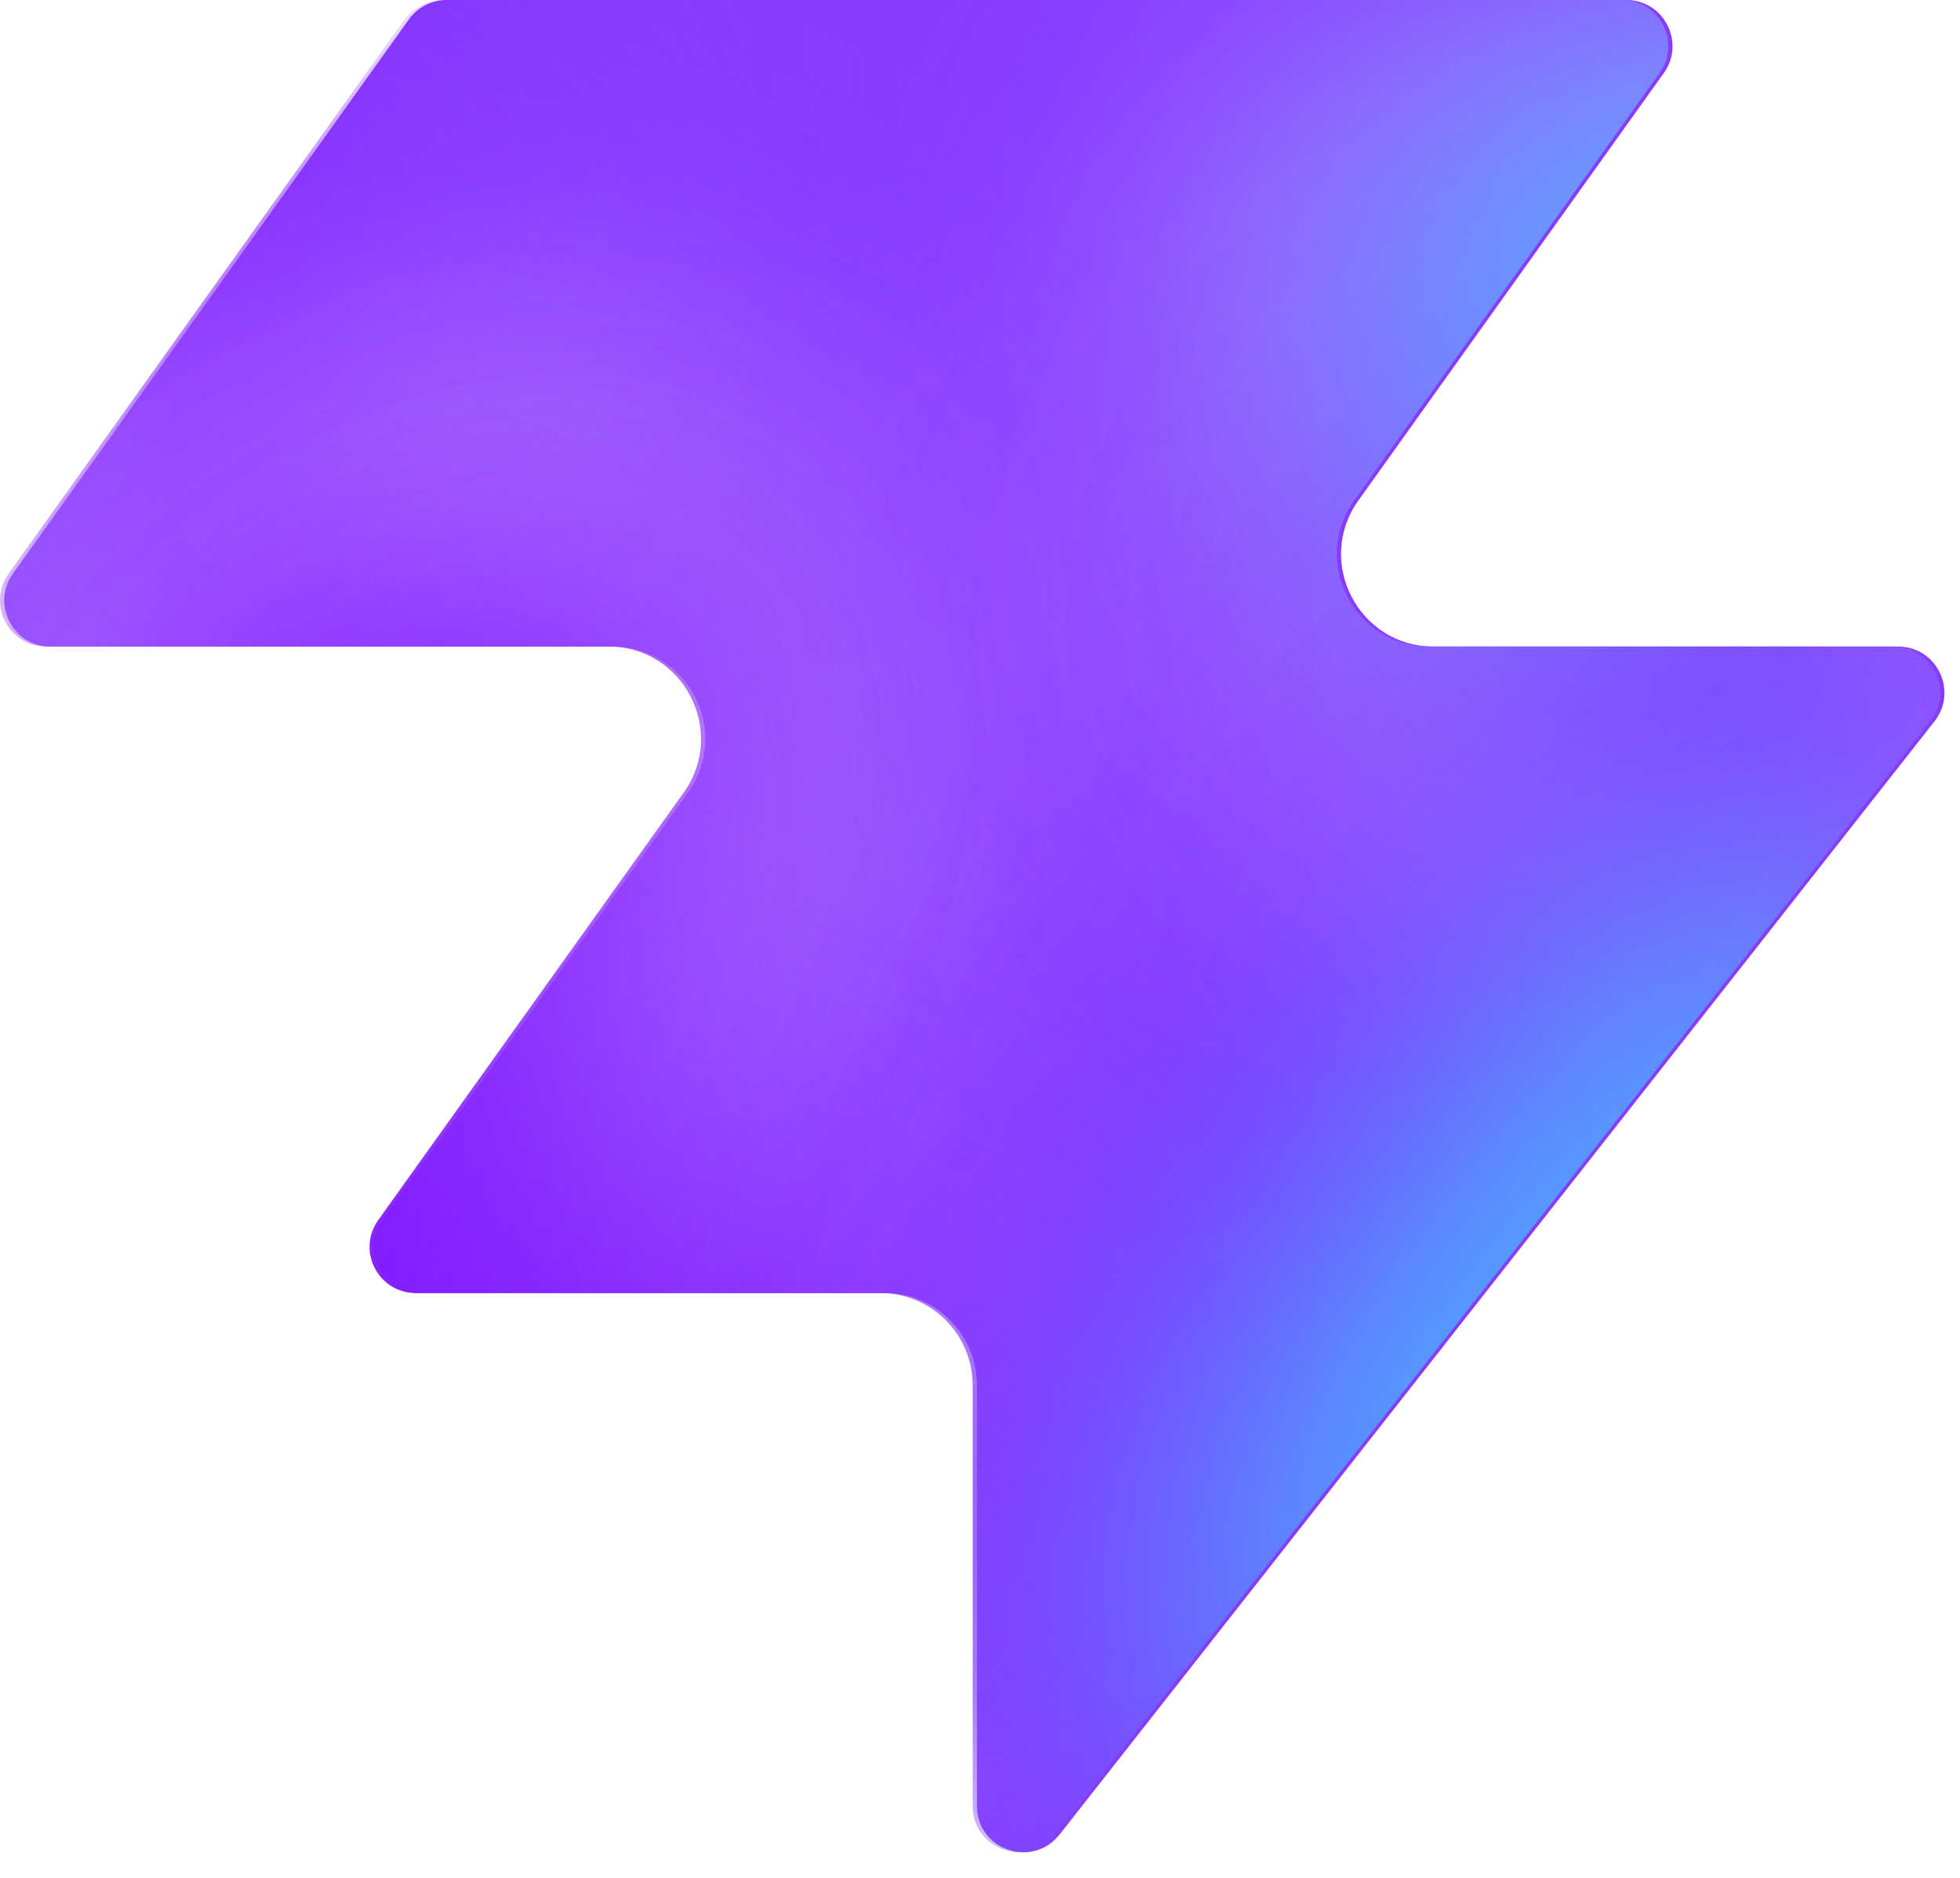
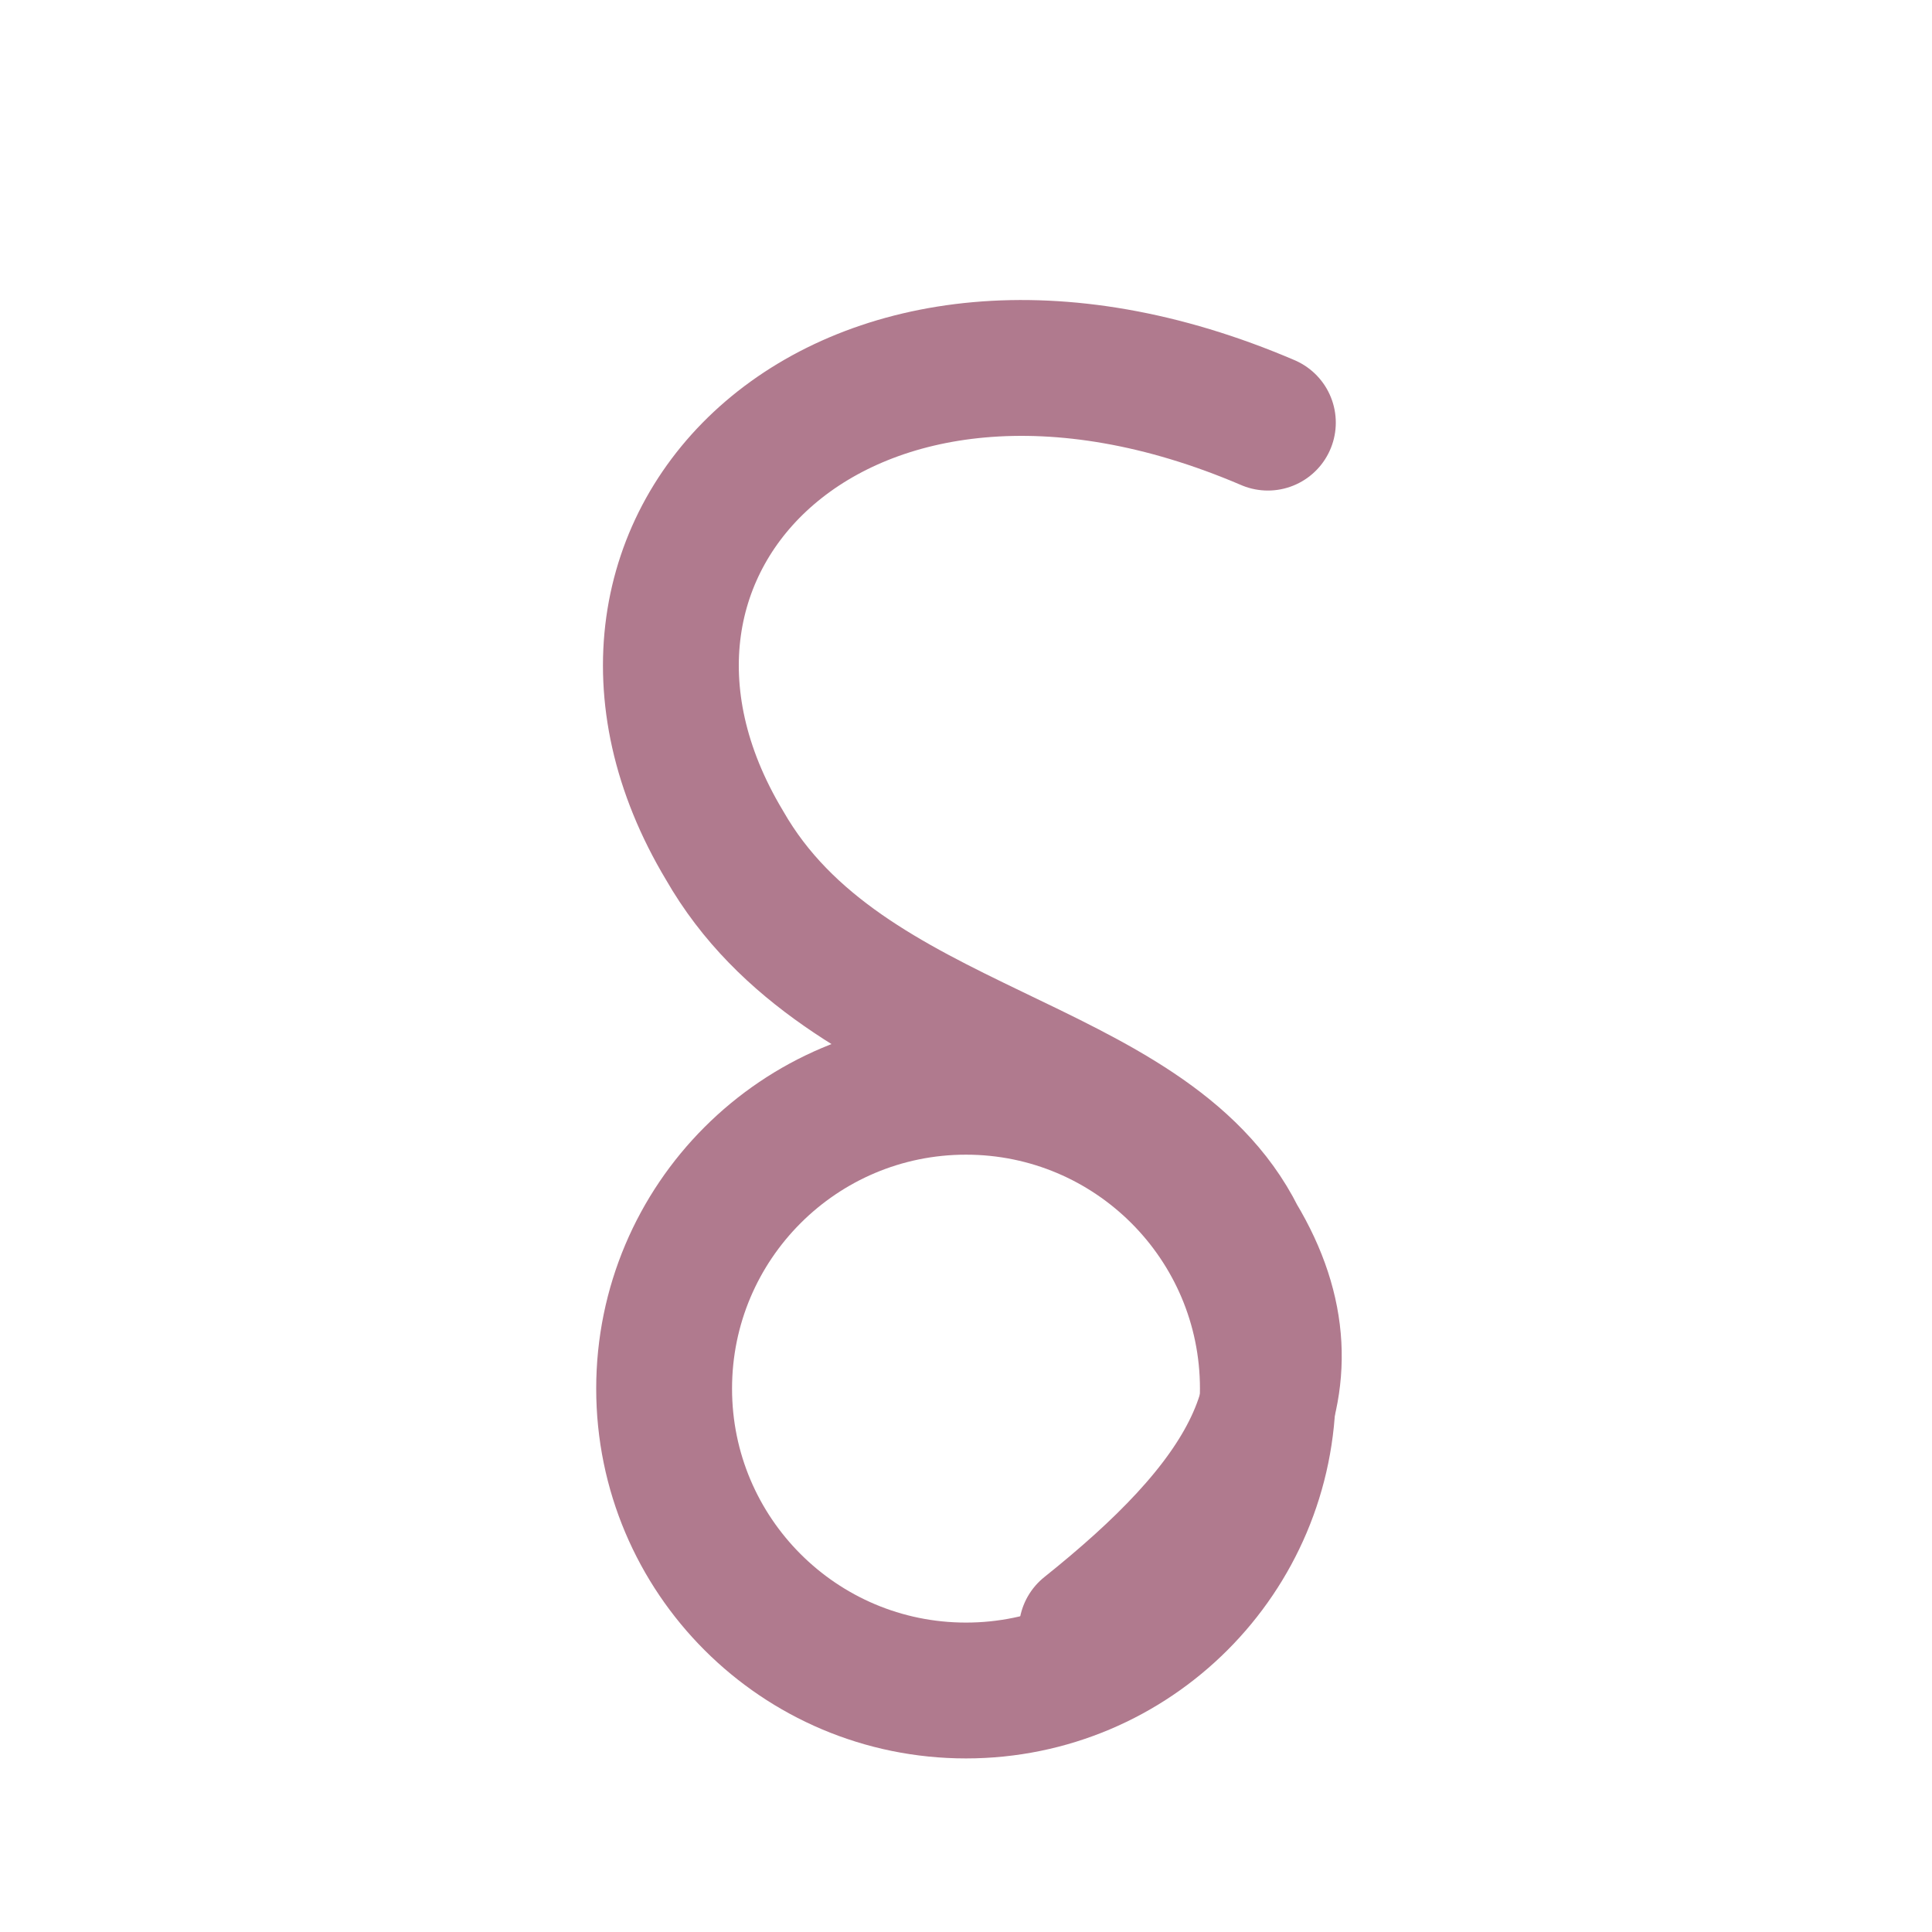
- <svg xmlns="http://www.w3.org/2000/svg" width="48" height="46" fill="none" viewBox="0 0 48 46">
-   <path fill="#863bff" d="M25.946 44.938c-.664.845-2.021.375-2.021-.698V33.937a2.26 2.26 0 0 0-2.262-2.262H10.287c-.92 0-1.456-1.04-.92-1.788l7.48-10.471c1.07-1.497 0-3.578-1.842-3.578H1.237c-.92 0-1.456-1.04-.92-1.788L10.013.474c.214-.297.556-.474.92-.474h28.894c.92 0 1.456 1.04.92 1.788l-7.48 10.471c-1.07 1.498 0 3.579 1.842 3.579h11.377c.943 0 1.473 1.088.89 1.83L25.947 44.94z" style="fill:#863bff;fill:color(display-p3 .525 .23 1);fill-opacity:1" />
-   <mask id="a" width="48" height="46" x="0" y="0" maskUnits="userSpaceOnUse" style="mask-type:alpha">
-     <path fill="#000" d="M25.842 44.938c-.664.844-2.021.375-2.021-.698V33.937a2.26 2.26 0 0 0-2.262-2.262H10.183c-.92 0-1.456-1.04-.92-1.788l7.48-10.471c1.07-1.498 0-3.579-1.842-3.579H1.133c-.92 0-1.456-1.04-.92-1.787L9.91.473c.214-.297.556-.474.92-.474h28.894c.92 0 1.456 1.04.92 1.788l-7.48 10.471c-1.07 1.498 0 3.578 1.842 3.578h11.377c.943 0 1.473 1.088.89 1.832L25.843 44.94z" style="fill:#000;fill-opacity:1" />
-   </mask>
-   <g mask="url(#a)">
-     <g filter="url(#b)">
-       <ellipse cx="5.508" cy="14.704" fill="#ede6ff" rx="5.508" ry="14.704" style="fill:#ede6ff;fill:color(display-p3 .927 .903 1);fill-opacity:1" transform="matrix(.00324 1 1 -.00324 -4.47 31.516)" />
-     </g>
-     <g filter="url(#c)">
-       <ellipse cx="10.399" cy="29.851" fill="#ede6ff" rx="10.399" ry="29.851" style="fill:#ede6ff;fill:color(display-p3 .927 .903 1);fill-opacity:1" transform="matrix(.00324 1 1 -.00324 -39.328 7.883)" />
-     </g>
-     <g filter="url(#d)">
-       <ellipse cx="5.508" cy="30.487" fill="#7e14ff" rx="5.508" ry="30.487" style="fill:#7e14ff;fill:color(display-p3 .492 .077 1);fill-opacity:1" transform="rotate(89.814 -25.913 -14.639)scale(1 -1)" />
-     </g>
-     <g filter="url(#e)">
-       <ellipse cx="5.508" cy="30.599" fill="#7e14ff" rx="5.508" ry="30.599" style="fill:#7e14ff;fill:color(display-p3 .492 .077 1);fill-opacity:1" transform="rotate(89.814 -32.644 -3.334)scale(1 -1)" />
-     </g>
-     <g filter="url(#f)">
-       <ellipse cx="5.508" cy="30.599" fill="#7e14ff" rx="5.508" ry="30.599" style="fill:#7e14ff;fill:color(display-p3 .492 .077 1);fill-opacity:1" transform="matrix(.00324 1 1 -.00324 -34.34 30.47)" />
-     </g>
-     <g filter="url(#g)">
-       <ellipse cx="14.072" cy="22.078" fill="#ede6ff" rx="14.072" ry="22.078" style="fill:#ede6ff;fill:color(display-p3 .927 .903 1);fill-opacity:1" transform="rotate(93.35 24.506 48.493)scale(-1 1)" />
-     </g>
-     <g filter="url(#h)">
-       <ellipse cx="3.47" cy="21.501" fill="#7e14ff" rx="3.47" ry="21.501" style="fill:#7e14ff;fill:color(display-p3 .492 .077 1);fill-opacity:1" transform="rotate(89.009 28.708 47.59)scale(-1 1)" />
-     </g>
-     <g filter="url(#i)">
-       <ellipse cx="3.47" cy="21.501" fill="#7e14ff" rx="3.47" ry="21.501" style="fill:#7e14ff;fill:color(display-p3 .492 .077 1);fill-opacity:1" transform="rotate(89.009 28.708 47.59)scale(-1 1)" />
-     </g>
-     <g filter="url(#j)">
-       <ellipse cx=".387" cy="8.972" fill="#7e14ff" rx="4.407" ry="29.108" style="fill:#7e14ff;fill:color(display-p3 .492 .077 1);fill-opacity:1" transform="rotate(39.51 .387 8.972)" />
-     </g>
-     <g filter="url(#k)">
-       <ellipse cx="47.523" cy="-6.092" fill="#7e14ff" rx="4.407" ry="29.108" style="fill:#7e14ff;fill:color(display-p3 .492 .077 1);fill-opacity:1" transform="rotate(37.892 47.523 -6.092)" />
-     </g>
-     <g filter="url(#l)">
-       <ellipse cx="41.412" cy="6.333" fill="#47bfff" rx="5.971" ry="9.665" style="fill:#47bfff;fill:color(display-p3 .28 .748 1);fill-opacity:1" transform="rotate(37.892 41.412 6.333)" />
-     </g>
-     <g filter="url(#m)">
-       <ellipse cx="-1.879" cy="38.332" fill="#7e14ff" rx="4.407" ry="29.108" style="fill:#7e14ff;fill:color(display-p3 .492 .077 1);fill-opacity:1" transform="rotate(37.892 -1.88 38.332)" />
-     </g>
-     <g filter="url(#n)">
-       <ellipse cx="-1.879" cy="38.332" fill="#7e14ff" rx="4.407" ry="29.108" style="fill:#7e14ff;fill:color(display-p3 .492 .077 1);fill-opacity:1" transform="rotate(37.892 -1.88 38.332)" />
-     </g>
-     <g filter="url(#o)">
-       <ellipse cx="35.651" cy="29.907" fill="#7e14ff" rx="4.407" ry="29.108" style="fill:#7e14ff;fill:color(display-p3 .492 .077 1);fill-opacity:1" transform="rotate(37.892 35.651 29.907)" />
-     </g>
-     <g filter="url(#p)">
-       <ellipse cx="38.418" cy="32.4" fill="#47bfff" rx="5.971" ry="15.297" style="fill:#47bfff;fill:color(display-p3 .28 .748 1);fill-opacity:1" transform="rotate(37.892 38.418 32.4)" />
-     </g>
-   </g>
-   <defs>
-     <filter id="b" width="60.045" height="41.654" x="-19.77" y="16.149" color-interpolation-filters="sRGB" filterUnits="userSpaceOnUse">
-       <feFlood flood-opacity="0" result="BackgroundImageFix" />
-       <feBlend in="SourceGraphic" in2="BackgroundImageFix" result="shape" />
-       <feGaussianBlur result="effect1_foregroundBlur_2002_17158" stdDeviation="7.659" />
-     </filter>
-     <filter id="c" width="90.34" height="51.437" x="-54.613" y="-7.533" color-interpolation-filters="sRGB" filterUnits="userSpaceOnUse">
-       <feFlood flood-opacity="0" result="BackgroundImageFix" />
-       <feBlend in="SourceGraphic" in2="BackgroundImageFix" result="shape" />
-       <feGaussianBlur result="effect1_foregroundBlur_2002_17158" stdDeviation="7.659" />
-     </filter>
-     <filter id="d" width="79.355" height="29.4" x="-49.64" y="2.03" color-interpolation-filters="sRGB" filterUnits="userSpaceOnUse">
-       <feFlood flood-opacity="0" result="BackgroundImageFix" />
-       <feBlend in="SourceGraphic" in2="BackgroundImageFix" result="shape" />
-       <feGaussianBlur result="effect1_foregroundBlur_2002_17158" stdDeviation="4.596" />
-     </filter>
-     <filter id="e" width="79.579" height="29.4" x="-45.045" y="20.029" color-interpolation-filters="sRGB" filterUnits="userSpaceOnUse">
-       <feFlood flood-opacity="0" result="BackgroundImageFix" />
-       <feBlend in="SourceGraphic" in2="BackgroundImageFix" result="shape" />
-       <feGaussianBlur result="effect1_foregroundBlur_2002_17158" stdDeviation="4.596" />
-     </filter>
-     <filter id="f" width="79.579" height="29.4" x="-43.513" y="21.178" color-interpolation-filters="sRGB" filterUnits="userSpaceOnUse">
-       <feFlood flood-opacity="0" result="BackgroundImageFix" />
-       <feBlend in="SourceGraphic" in2="BackgroundImageFix" result="shape" />
-       <feGaussianBlur result="effect1_foregroundBlur_2002_17158" stdDeviation="4.596" />
-     </filter>
-     <filter id="g" width="74.749" height="58.852" x="15.756" y="-17.901" color-interpolation-filters="sRGB" filterUnits="userSpaceOnUse">
-       <feFlood flood-opacity="0" result="BackgroundImageFix" />
-       <feBlend in="SourceGraphic" in2="BackgroundImageFix" result="shape" />
-       <feGaussianBlur result="effect1_foregroundBlur_2002_17158" stdDeviation="7.659" />
-     </filter>
-     <filter id="h" width="61.377" height="25.362" x="23.548" y="2.284" color-interpolation-filters="sRGB" filterUnits="userSpaceOnUse">
-       <feFlood flood-opacity="0" result="BackgroundImageFix" />
-       <feBlend in="SourceGraphic" in2="BackgroundImageFix" result="shape" />
-       <feGaussianBlur result="effect1_foregroundBlur_2002_17158" stdDeviation="4.596" />
-     </filter>
-     <filter id="i" width="61.377" height="25.362" x="23.548" y="2.284" color-interpolation-filters="sRGB" filterUnits="userSpaceOnUse">
-       <feFlood flood-opacity="0" result="BackgroundImageFix" />
-       <feBlend in="SourceGraphic" in2="BackgroundImageFix" result="shape" />
-       <feGaussianBlur result="effect1_foregroundBlur_2002_17158" stdDeviation="4.596" />
-     </filter>
-     <filter id="j" width="56.045" height="63.649" x="-27.636" y="-22.853" color-interpolation-filters="sRGB" filterUnits="userSpaceOnUse">
-       <feFlood flood-opacity="0" result="BackgroundImageFix" />
-       <feBlend in="SourceGraphic" in2="BackgroundImageFix" result="shape" />
-       <feGaussianBlur result="effect1_foregroundBlur_2002_17158" stdDeviation="4.596" />
-     </filter>
-     <filter id="k" width="54.814" height="64.646" x="20.116" y="-38.415" color-interpolation-filters="sRGB" filterUnits="userSpaceOnUse">
-       <feFlood flood-opacity="0" result="BackgroundImageFix" />
-       <feBlend in="SourceGraphic" in2="BackgroundImageFix" result="shape" />
-       <feGaussianBlur result="effect1_foregroundBlur_2002_17158" stdDeviation="4.596" />
-     </filter>
-     <filter id="l" width="33.541" height="35.313" x="24.641" y="-11.323" color-interpolation-filters="sRGB" filterUnits="userSpaceOnUse">
-       <feFlood flood-opacity="0" result="BackgroundImageFix" />
-       <feBlend in="SourceGraphic" in2="BackgroundImageFix" result="shape" />
-       <feGaussianBlur result="effect1_foregroundBlur_2002_17158" stdDeviation="4.596" />
-     </filter>
-     <filter id="m" width="54.814" height="64.646" x="-29.286" y="6.009" color-interpolation-filters="sRGB" filterUnits="userSpaceOnUse">
-       <feFlood flood-opacity="0" result="BackgroundImageFix" />
-       <feBlend in="SourceGraphic" in2="BackgroundImageFix" result="shape" />
-       <feGaussianBlur result="effect1_foregroundBlur_2002_17158" stdDeviation="4.596" />
-     </filter>
-     <filter id="n" width="54.814" height="64.646" x="-29.286" y="6.009" color-interpolation-filters="sRGB" filterUnits="userSpaceOnUse">
-       <feFlood flood-opacity="0" result="BackgroundImageFix" />
-       <feBlend in="SourceGraphic" in2="BackgroundImageFix" result="shape" />
-       <feGaussianBlur result="effect1_foregroundBlur_2002_17158" stdDeviation="4.596" />
-     </filter>
-     <filter id="o" width="54.814" height="64.646" x="8.244" y="-2.416" color-interpolation-filters="sRGB" filterUnits="userSpaceOnUse">
-       <feFlood flood-opacity="0" result="BackgroundImageFix" />
-       <feBlend in="SourceGraphic" in2="BackgroundImageFix" result="shape" />
-       <feGaussianBlur result="effect1_foregroundBlur_2002_17158" stdDeviation="4.596" />
-     </filter>
-     <filter id="p" width="39.409" height="43.623" x="18.713" y="10.588" color-interpolation-filters="sRGB" filterUnits="userSpaceOnUse">
-       <feFlood flood-opacity="0" result="BackgroundImageFix" />
-       <feBlend in="SourceGraphic" in2="BackgroundImageFix" result="shape" />
-       <feGaussianBlur result="effect1_foregroundBlur_2002_17158" stdDeviation="4.596" />
-     </filter>
-   </defs>
+ <svg xmlns="http://www.w3.org/2000/svg" viewBox="0 0 64 64" fill="none">
+   <circle cx="32" cy="46" r="10" stroke="#B07A8E" stroke-width="4.5" />
+   <path d="       M42 14       C28 8 18 18 24 28       C28 35 38 35 41 41       C44 46 41 50 36 54     " stroke="#B07A8E" stroke-width="4.5" stroke-linecap="round" stroke-linejoin="round" />
</svg>
